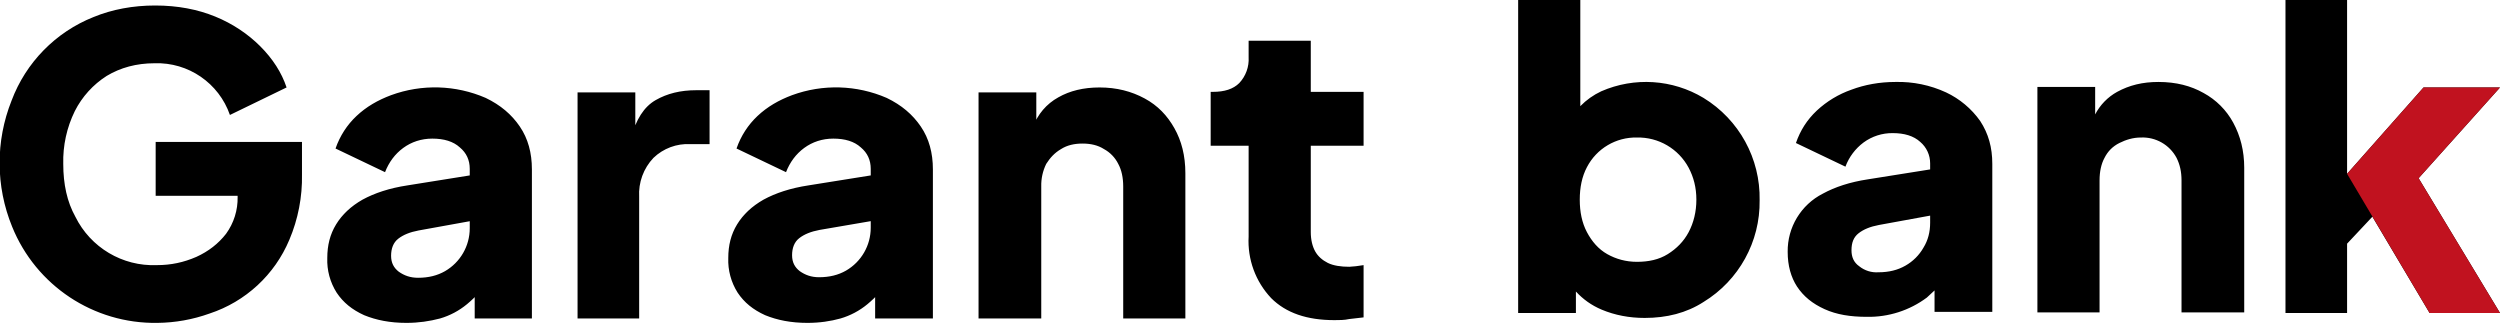
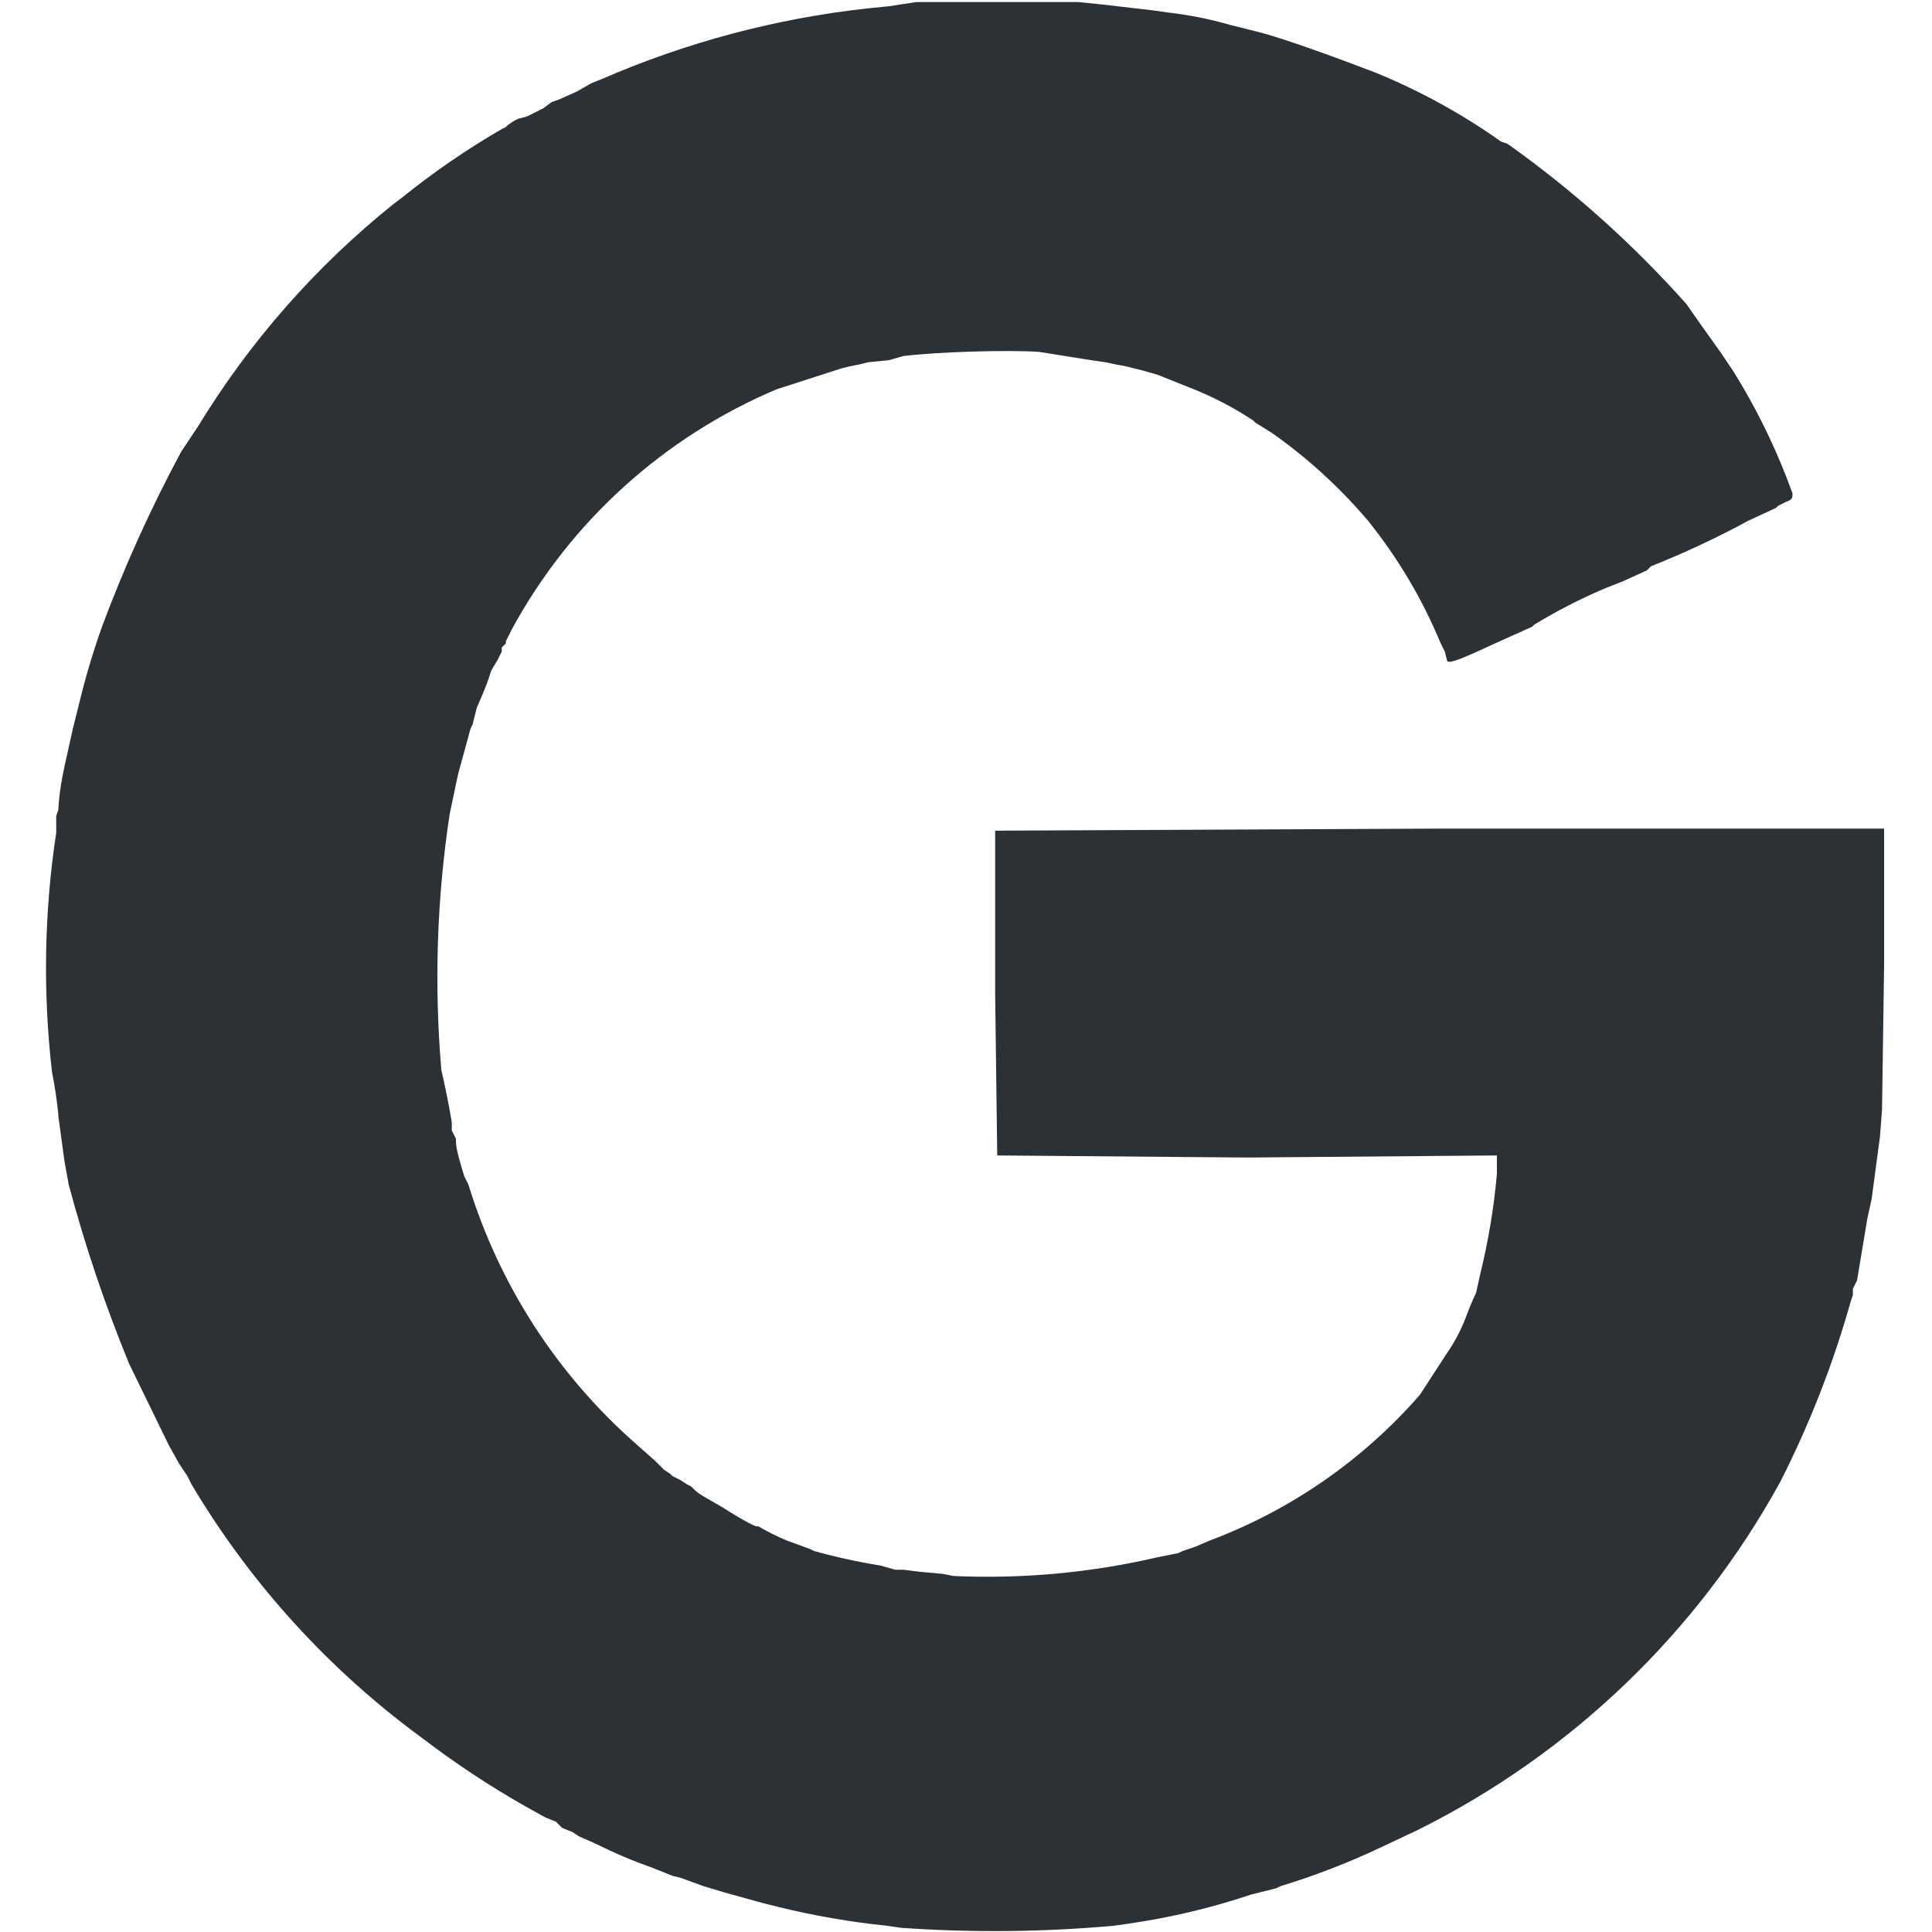
- <svg xmlns="http://www.w3.org/2000/svg" viewBox="0 0 454.5 58.7" width="454.5" height="58.7">
-   <path d="M28.6 58.7A28 28 0 0 1 2.2 41.2a30.6 30.6 0 0 1-.1-22.9A26.3 26.3 0 0 1 17 3.1C20.4 1.7 24.2 1 28.2 1c4.1 0 7.7.7 10.9 2s6 3.2 8.2 5.4c2.3 2.3 3.9 4.8 4.8 7.5l-10.3 5a14 14 0 0 0-13.7-9.4c-3.3 0-6.2.8-8.7 2.3a16.3 16.3 0 0 0-5.8 6.4 20.6 20.6 0 0 0-2.1 9.6c0 3.7.7 6.9 2.2 9.6a15.8 15.8 0 0 0 14.8 8.8c2.6 0 4.9-.5 7.2-1.5 2.2-1 4-2.4 5.4-4.2a11 11 0 0 0 2.1-6.7v-4.7l5.3 4.5H28.3v-9.8h26.6v5.9a29 29 0 0 1-2.3 11.9A23.8 23.8 0 0 1 38.1 57a28.9 28.9 0 0 1-9.5 1.7zm45.3 0c-3 0-5.5-.5-7.7-1.4-2.2-1-3.8-2.3-5-4.1a11 11 0 0 1-1.7-6.3c0-2.3.5-4.3 1.6-6.1s2.7-3.3 4.8-4.5c2.2-1.2 4.9-2.1 8.2-2.6l12.5-2V40l-10.5 1.9c-1.6.3-2.8.8-3.7 1.5-.9.7-1.3 1.8-1.3 3.1s.5 2.2 1.4 2.9c1 .7 2.1 1.1 3.5 1.1 1.9 0 3.5-.4 4.9-1.2a9 9 0 0 0 4.5-7.8V30.7c0-1.6-.6-2.9-1.8-3.9-1.2-1.1-2.9-1.6-5-1.6-2 0-3.8.6-5.3 1.7s-2.6 2.6-3.3 4.4L61 27c.8-2.3 2.1-4.3 3.8-5.9 1.8-1.7 3.9-2.9 6.3-3.8a23.2 23.2 0 0 1 17.2.5c2.7 1.3 4.7 3 6.2 5.2s2.2 4.8 2.2 7.8v27.1H86.3v-6.6l2.6-.5a19.5 19.5 0 0 1-4 4.5 13.7 13.7 0 0 1-4.9 2.6c-1.9.5-3.9.8-6.1.8zm31.1-.9v-41h10.5v9.8l-.8-1.4c.9-3.5 2.4-5.8 4.5-7 2.1-1.2 4.5-1.8 7.4-1.8h2.4v9.8h-3.5a9 9 0 0 0-6.7 2.5 9.5 9.5 0 0 0-2.6 7.1v22.1H105zm41.8.9c-3 0-5.5-.5-7.7-1.4-2.2-1-3.8-2.3-5-4.1a11 11 0 0 1-1.7-6.3c0-2.3.5-4.3 1.6-6.1s2.7-3.3 4.8-4.5c2.2-1.2 4.9-2.1 8.2-2.6l12.5-2V40L149 41.8c-1.6.3-2.8.8-3.7 1.5-.9.7-1.3 1.8-1.3 3.1s.5 2.2 1.4 2.9c1 .7 2.1 1.1 3.5 1.1 1.9 0 3.5-.4 4.9-1.2a9 9 0 0 0 4.5-7.8V30.7c0-1.6-.6-2.9-1.8-3.9-1.2-1.1-2.9-1.6-5-1.6-2 0-3.8.6-5.3 1.7s-2.6 2.6-3.3 4.4l-9-4.3c.8-2.3 2.1-4.3 3.8-5.9 1.8-1.7 3.9-2.9 6.3-3.8a23.2 23.2 0 0 1 17.2.5c2.7 1.3 4.7 3 6.2 5.2s2.2 4.8 2.2 7.8v27.1h-10.5v-6.6l2.6-.5a19.5 19.5 0 0 1-4 4.5 13.7 13.7 0 0 1-4.9 2.6c-1.8.5-3.8.8-6 .8zm31.1-.9v-41h10.5v8.1l-.6-1.8a10 10 0 0 1 4.6-5.4c2.1-1.2 4.6-1.8 7.5-1.8 3.1 0 5.8.7 8.2 2s4.1 3.1 5.4 5.4c1.3 2.3 2 5 2 8.2v26.4h-11.3v-24c0-1.6-.3-3-.9-4.1a6.2 6.2 0 0 0-2.6-2.7c-1.1-.7-2.4-1-3.9-1s-2.8.3-3.9 1c-1.2.7-2 1.6-2.7 2.7a8.8 8.8 0 0 0-.9 4.1v24h-11.4zm64.7.4c-5 0-8.8-1.3-11.5-4A15.1 15.1 0 0 1 227 43V26.5h-6.9v-9.8h.4c2.1 0 3.7-.5 4.8-1.6a6.3 6.3 0 0 0 1.7-4.7v-3h11.3v9.3h9.6v9.8h-9.6v15.7c0 1.4.3 2.6.8 3.5.5.9 1.3 1.6 2.3 2.1s2.4.7 3.9.7l1.2-.1 1.4-.2v9.5l-2.6.3c-.9.2-1.8.2-2.7.2zm67.1-40.4a20.3 20.3 0 0 0-18.6-1.2 13 13 0 0 0-3.8 2.7V0H276v56.9h10.5V53c1.3 1.4 2.8 2.5 4.7 3.3 2.4 1 5 1.5 7.8 1.5 4 0 7.6-.9 10.7-2.9a21.3 21.3 0 0 0 10.2-18.5 21.3 21.3 0 0 0-10.2-18.6zM307 42.2c-.9 1.7-2.2 3-3.8 4-1.6 1-3.5 1.4-5.6 1.4-2 0-3.8-.5-5.4-1.4s-2.8-2.3-3.7-4c-.9-1.7-1.3-3.7-1.3-5.9s.4-4.2 1.3-5.9a10 10 0 0 1 9.1-5.4 10.4 10.4 0 0 1 9.4 5.5c.9 1.7 1.4 3.6 1.4 5.8s-.5 4.2-1.4 5.9zm46.8-25.4a20.7 20.7 0 0 0-9.2-1.9c-2.9 0-5.6.5-8 1.4a18 18 0 0 0-6.3 3.8c-1.8 1.7-3 3.6-3.8 5.9l9 4.3a9.7 9.7 0 0 1 3.3-4.4 8.8 8.8 0 0 1 5.3-1.7c2.1 0 3.8.5 5 1.6a5.1 5.1 0 0 1 1.8 3.9v1.1l-11.3 1.8c-3.3.5-6 1.4-8.2 2.6a11.7 11.7 0 0 0-6.4 10.6c0 2.5.6 4.6 1.7 6.3 1.2 1.8 2.8 3.1 5 4.1 2.2 1 4.7 1.4 7.7 1.4a17.7 17.7 0 0 0 10.9-3.5l1.4-1.3v3.9h10.5V29.8c0-3-.7-5.5-2.2-7.8a15.9 15.9 0 0 0-6.2-5.2zM349.7 45a8.7 8.7 0 0 1-3.3 3.3c-1.4.8-3 1.2-4.9 1.2a5 5 0 0 1-3.5-1.1c-1-.7-1.4-1.7-1.4-2.9 0-1.4.4-2.4 1.3-3.1.9-.7 2.1-1.2 3.7-1.5l9.3-1.7v1.3c0 1.7-.4 3.2-1.2 4.5zm50.9-28.1c-2.3-1.3-5-2-8.2-2-2.9 0-5.3.6-7.5 1.8a9.9 9.9 0 0 0-4 4.1v-5h-10.5v41h11.3v-24c0-1.6.3-3 .9-4.1.6-1.2 1.5-2.1 2.7-2.7s2.5-1 3.9-1a7 7 0 0 1 6.5 3.7c.6 1.2.9 2.5.9 4.1v24H408V30.5c0-3.1-.7-5.8-2-8.2a13.4 13.4 0 0 0-5.4-5.4zm53.9-1h-13.9l-13.9 15.7V0h-11.2v56.9h11.2V44.3l4.6-4.9 10.4 17.5h12.8l-14.8-24.5z" />
-   <path fill="#C1121F" d="M454.5 15.9h-13.9l-13.9 15.7 15 25.3h12.8l-14.8-24.5z" />
+ <svg xmlns="http://www.w3.org/2000/svg" viewBox="0 0 928 928">
+   <path fill="#2c3136" d="M450 1h-10l-13 2-10 1a441 441 0 0 0-128 34l-5 2-7 4-9 4-3 1-4 3-8 4-4 1-2 1-3 2-1 1-2 1a377 377 0 0 0-48 33l-4 3a412 412 0 0 0-94 107l-8 12a679 679 0 0 0-38 84 367 367 0 0 0-11 37l-3 12-4 18-1 5a113 113 0 0 0-2 16l-1 3v8a433 433 0 0 0-2 115 226 226 0 0 1 3 20v1l3 22 2 11a703 703 0 0 0 29 86l19 39 5 9 4 6 2 4a412 412 0 0 0 111 122 432 432 0 0 0 50 33l9 5 5 2 1 1 2 2 5 2 3 2 9 4a220 220 0 0 0 26 11l10 4 4 1 11 4 10 3 18 5 8 2a382 382 0 0 0 52 9l7 1a641 641 0 0 0 102-1l7-1a335 335 0 0 0 59-14l8-2 4-1 2-1a352 352 0 0 0 49-19l17-8a404 404 0 0 0 174-167 475 475 0 0 0 34-87l1-3v-3l2-4 5-30 2-9 4-30 1-13 1-70v-65H692l-214 1v78l1 78 120 1 120-1v9a319 319 0 0 1-8 48l-2 9a139 139 0 0 0-5 12 81 81 0 0 1-9 17l-13 20a251 251 0 0 1-101 70l-7 3-6 2-2 1-10 2a361 361 0 0 1-98 9l-5-1-11-1-8-1h-4l-7-2a296 296 0 0 1-32-7l-2-1-11-4a118 118 0 0 1-14-7c0 1-6-2-17-9-12-7-11-6-15-10l-2-1-3-2-4-2-1-1-3-2-4-4-9-8a272 272 0 0 1-81-125l-2-4c-4-13-4-15-4-18l-2-4v-4a410 410 0 0 0-5-25 522 522 0 0 1 4-123l4-19 6-22 1-2 2-8 3-7 2-5 2-6 3-5 2-4v-2l2-2v-1l3-6a260 260 0 0 1 127-115l31-10 4-1 5-1 4-1 10-1 7-2c17-2 49-3 65-2l25 4 7 1a263 263 0 0 0 10 2l8 2 7 2 15 6a161 161 0 0 1 31 16l1 1 8 5a246 246 0 0 1 46 42 241 241 0 0 1 35 59l2 4 1 4c0 2 4 1 21-7l20-9 1-1a266 266 0 0 1 33-17l10-4 11-5 1-1 1-1a435 435 0 0 0 47-22l13-6 1-1 4-2c3-1 3-2 3-4l-3-8a308 308 0 0 0-25-50l-6-9-10-14-7-10a512 512 0 0 0-86-77l-3-1a302 302 0 0 0-60-33c-13-5-45-17-58-20l-12-3a183 183 0 0 0-30-6l-7-1-26-3-10-1h-68Z" />
</svg>
